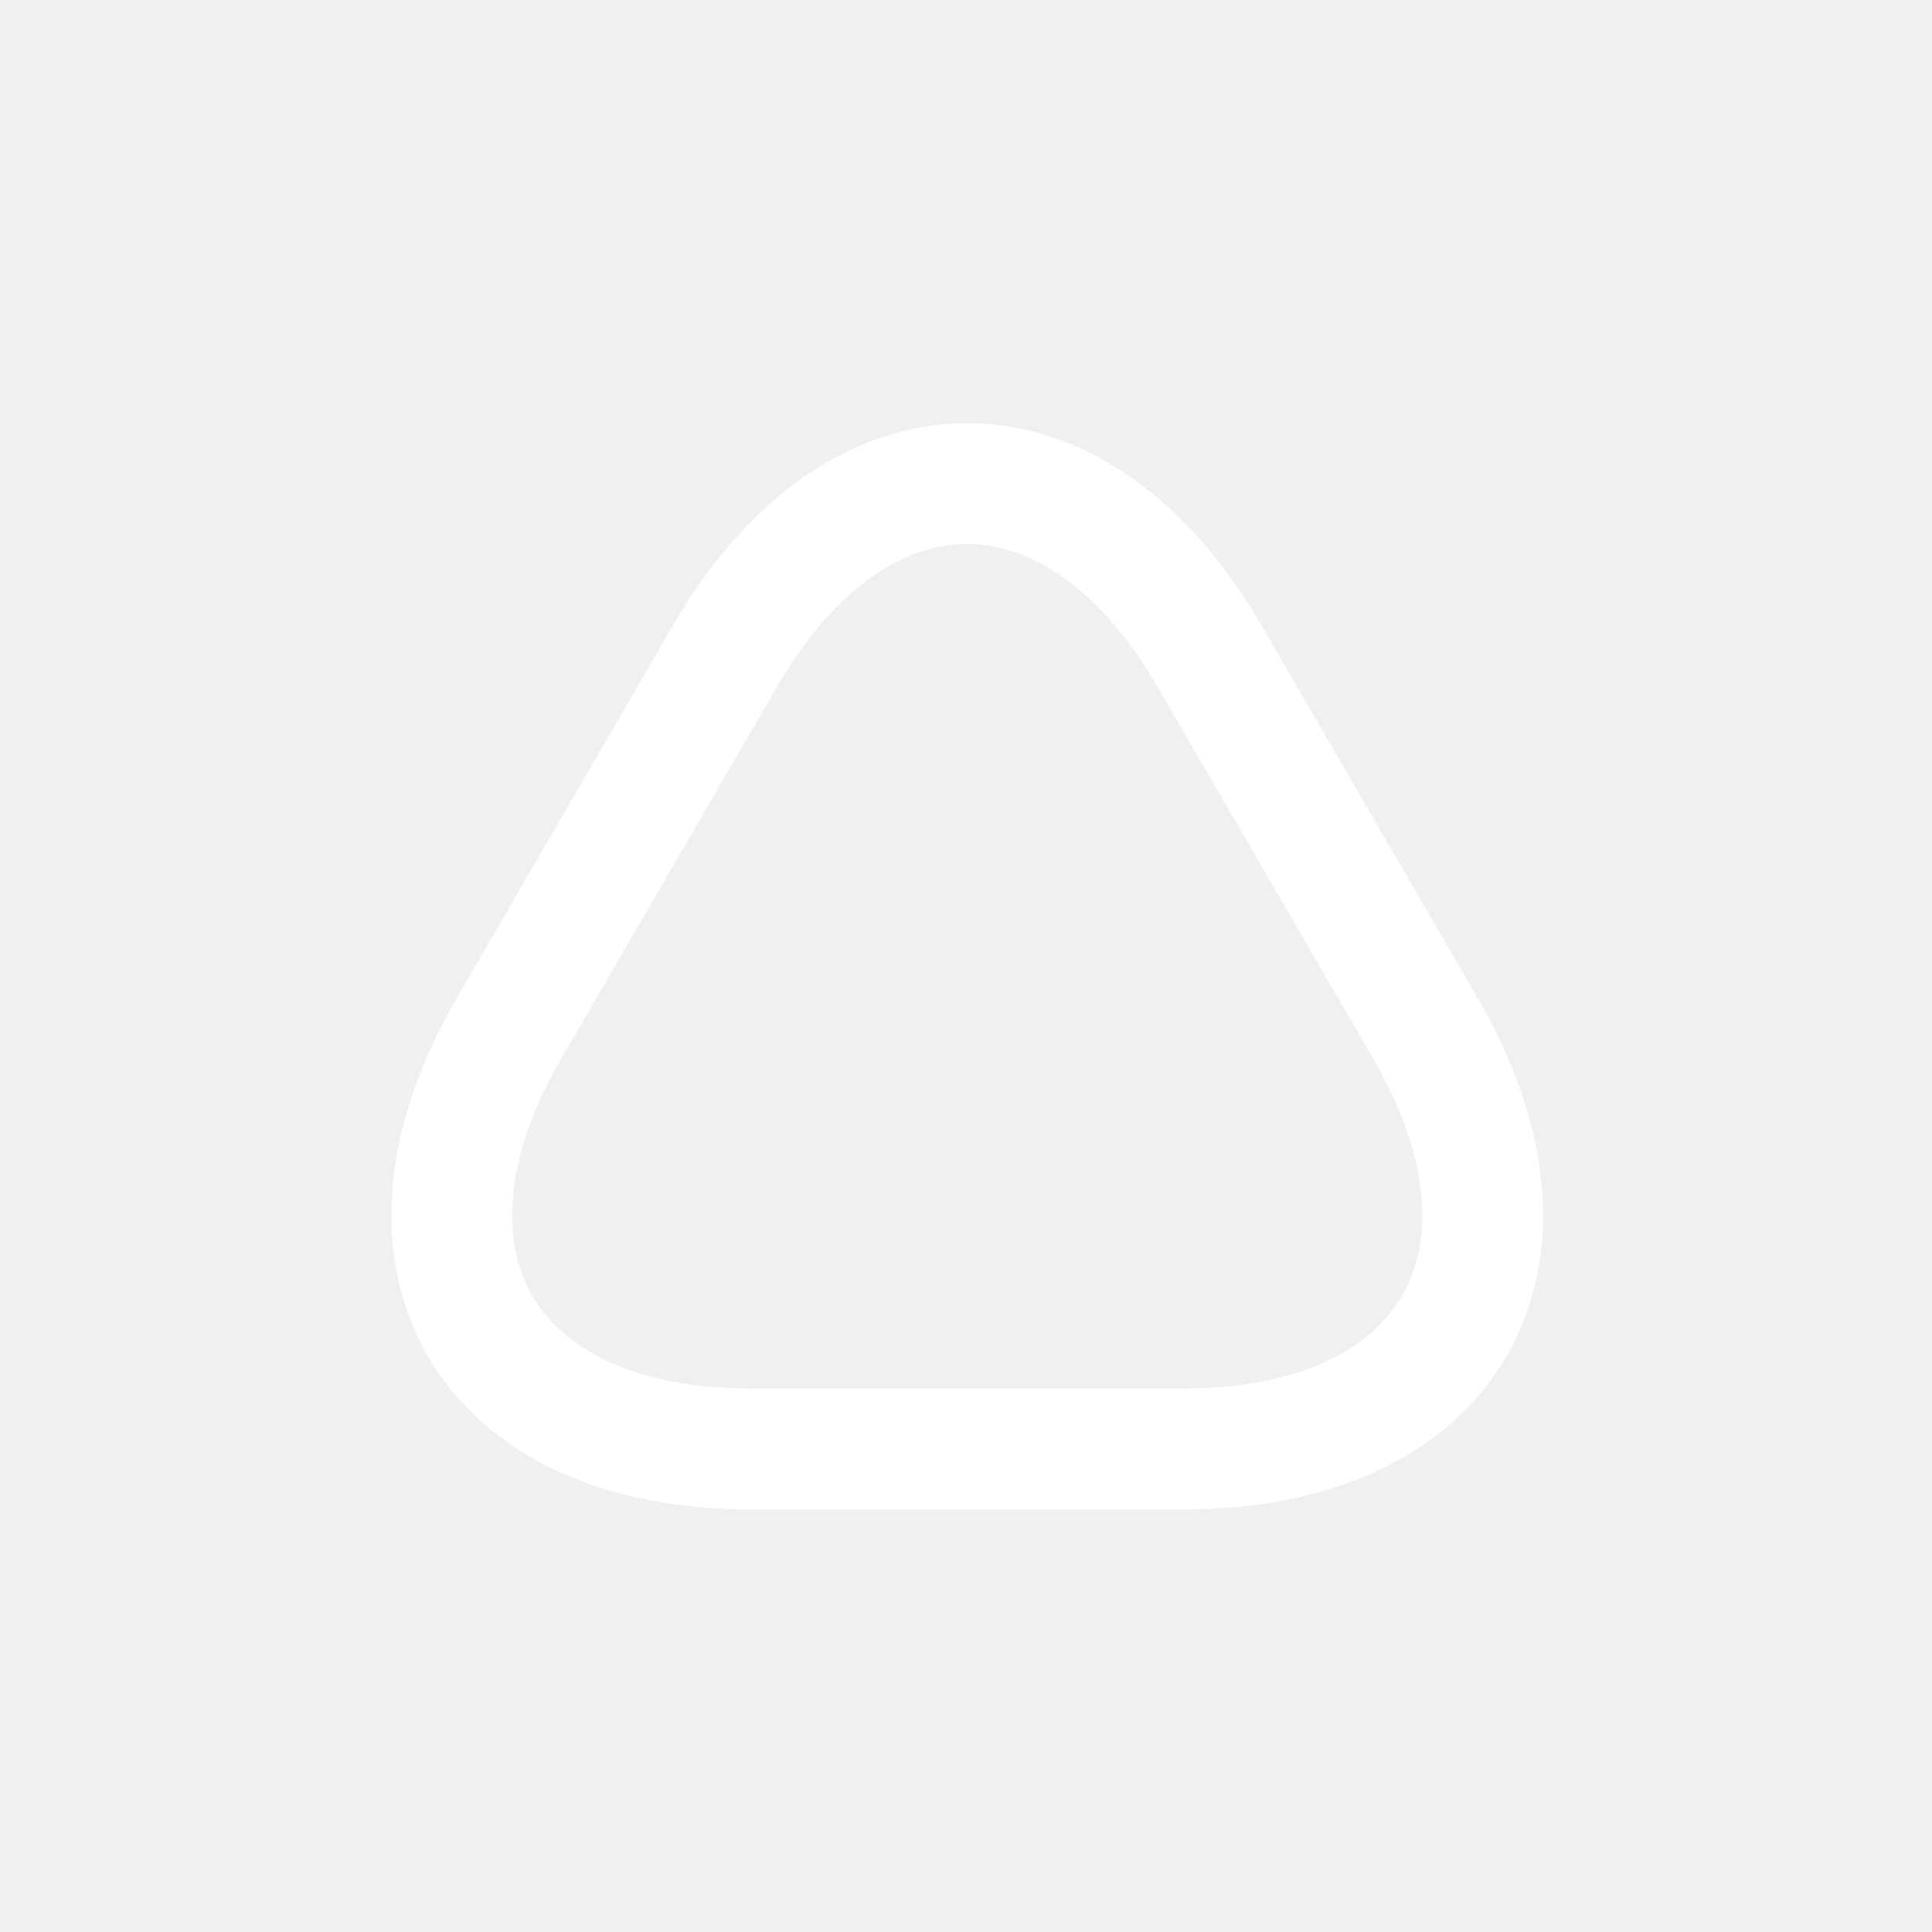
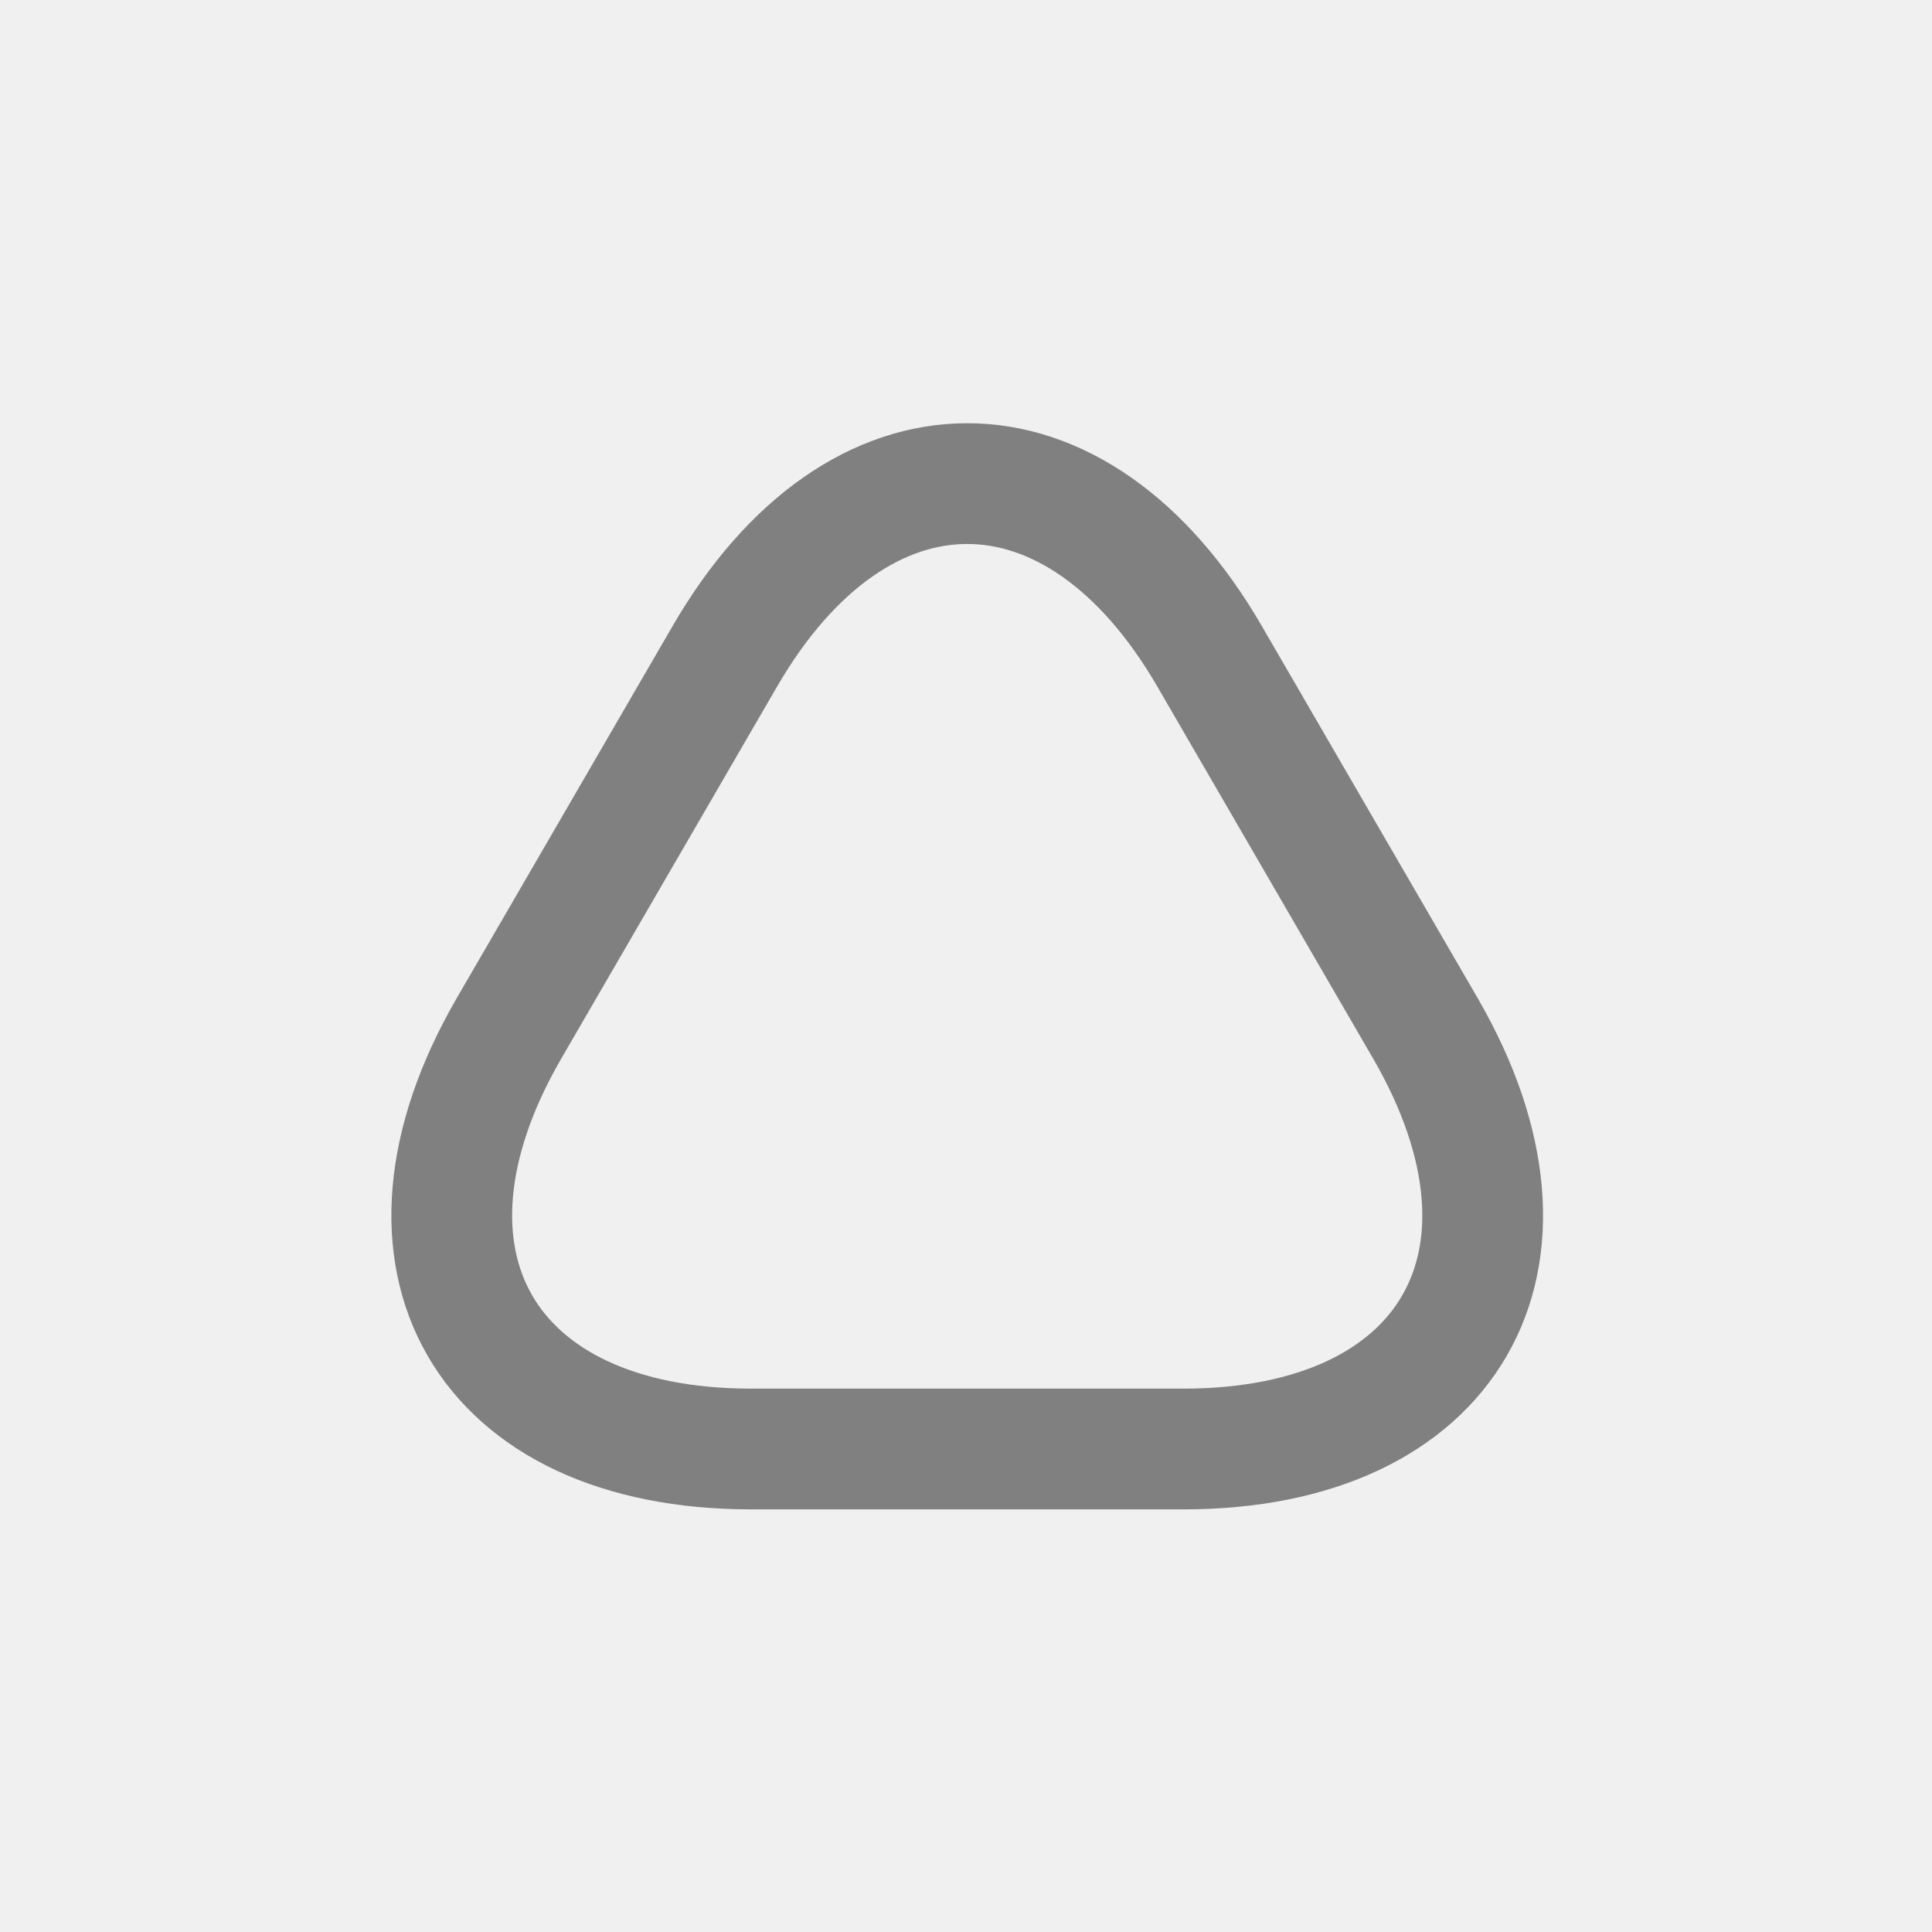
<svg xmlns="http://www.w3.org/2000/svg" width="800px" height="800px" viewBox="0 0 24 24" fill="none">
-   <path d="M12 18H9.33C6.02 18 4.66 15.65 6.32 12.78L7.66 10.47L9 8.16C10.66 5.29 13.37 5.29 15.03 8.16L16.37 10.47L17.71 12.78C19.37 15.65 18.01 18 14.7 18H12Z" stroke="#ffffff" stroke-width="1.5" stroke-miterlimit="10" stroke-linecap="round" stroke-linejoin="round" />
+   <path d="M12 18H9.33C6.02 18 4.66 15.65 6.32 12.78L7.66 10.47L9 8.16C10.66 5.29 13.37 5.29 15.03 8.16L16.37 10.47L17.71 12.78C19.37 15.65 18.01 18 14.7 18H12Z" stroke="grey" stroke-width="1.5" stroke-miterlimit="10" stroke-linecap="round" stroke-linejoin="round" />
</svg>
